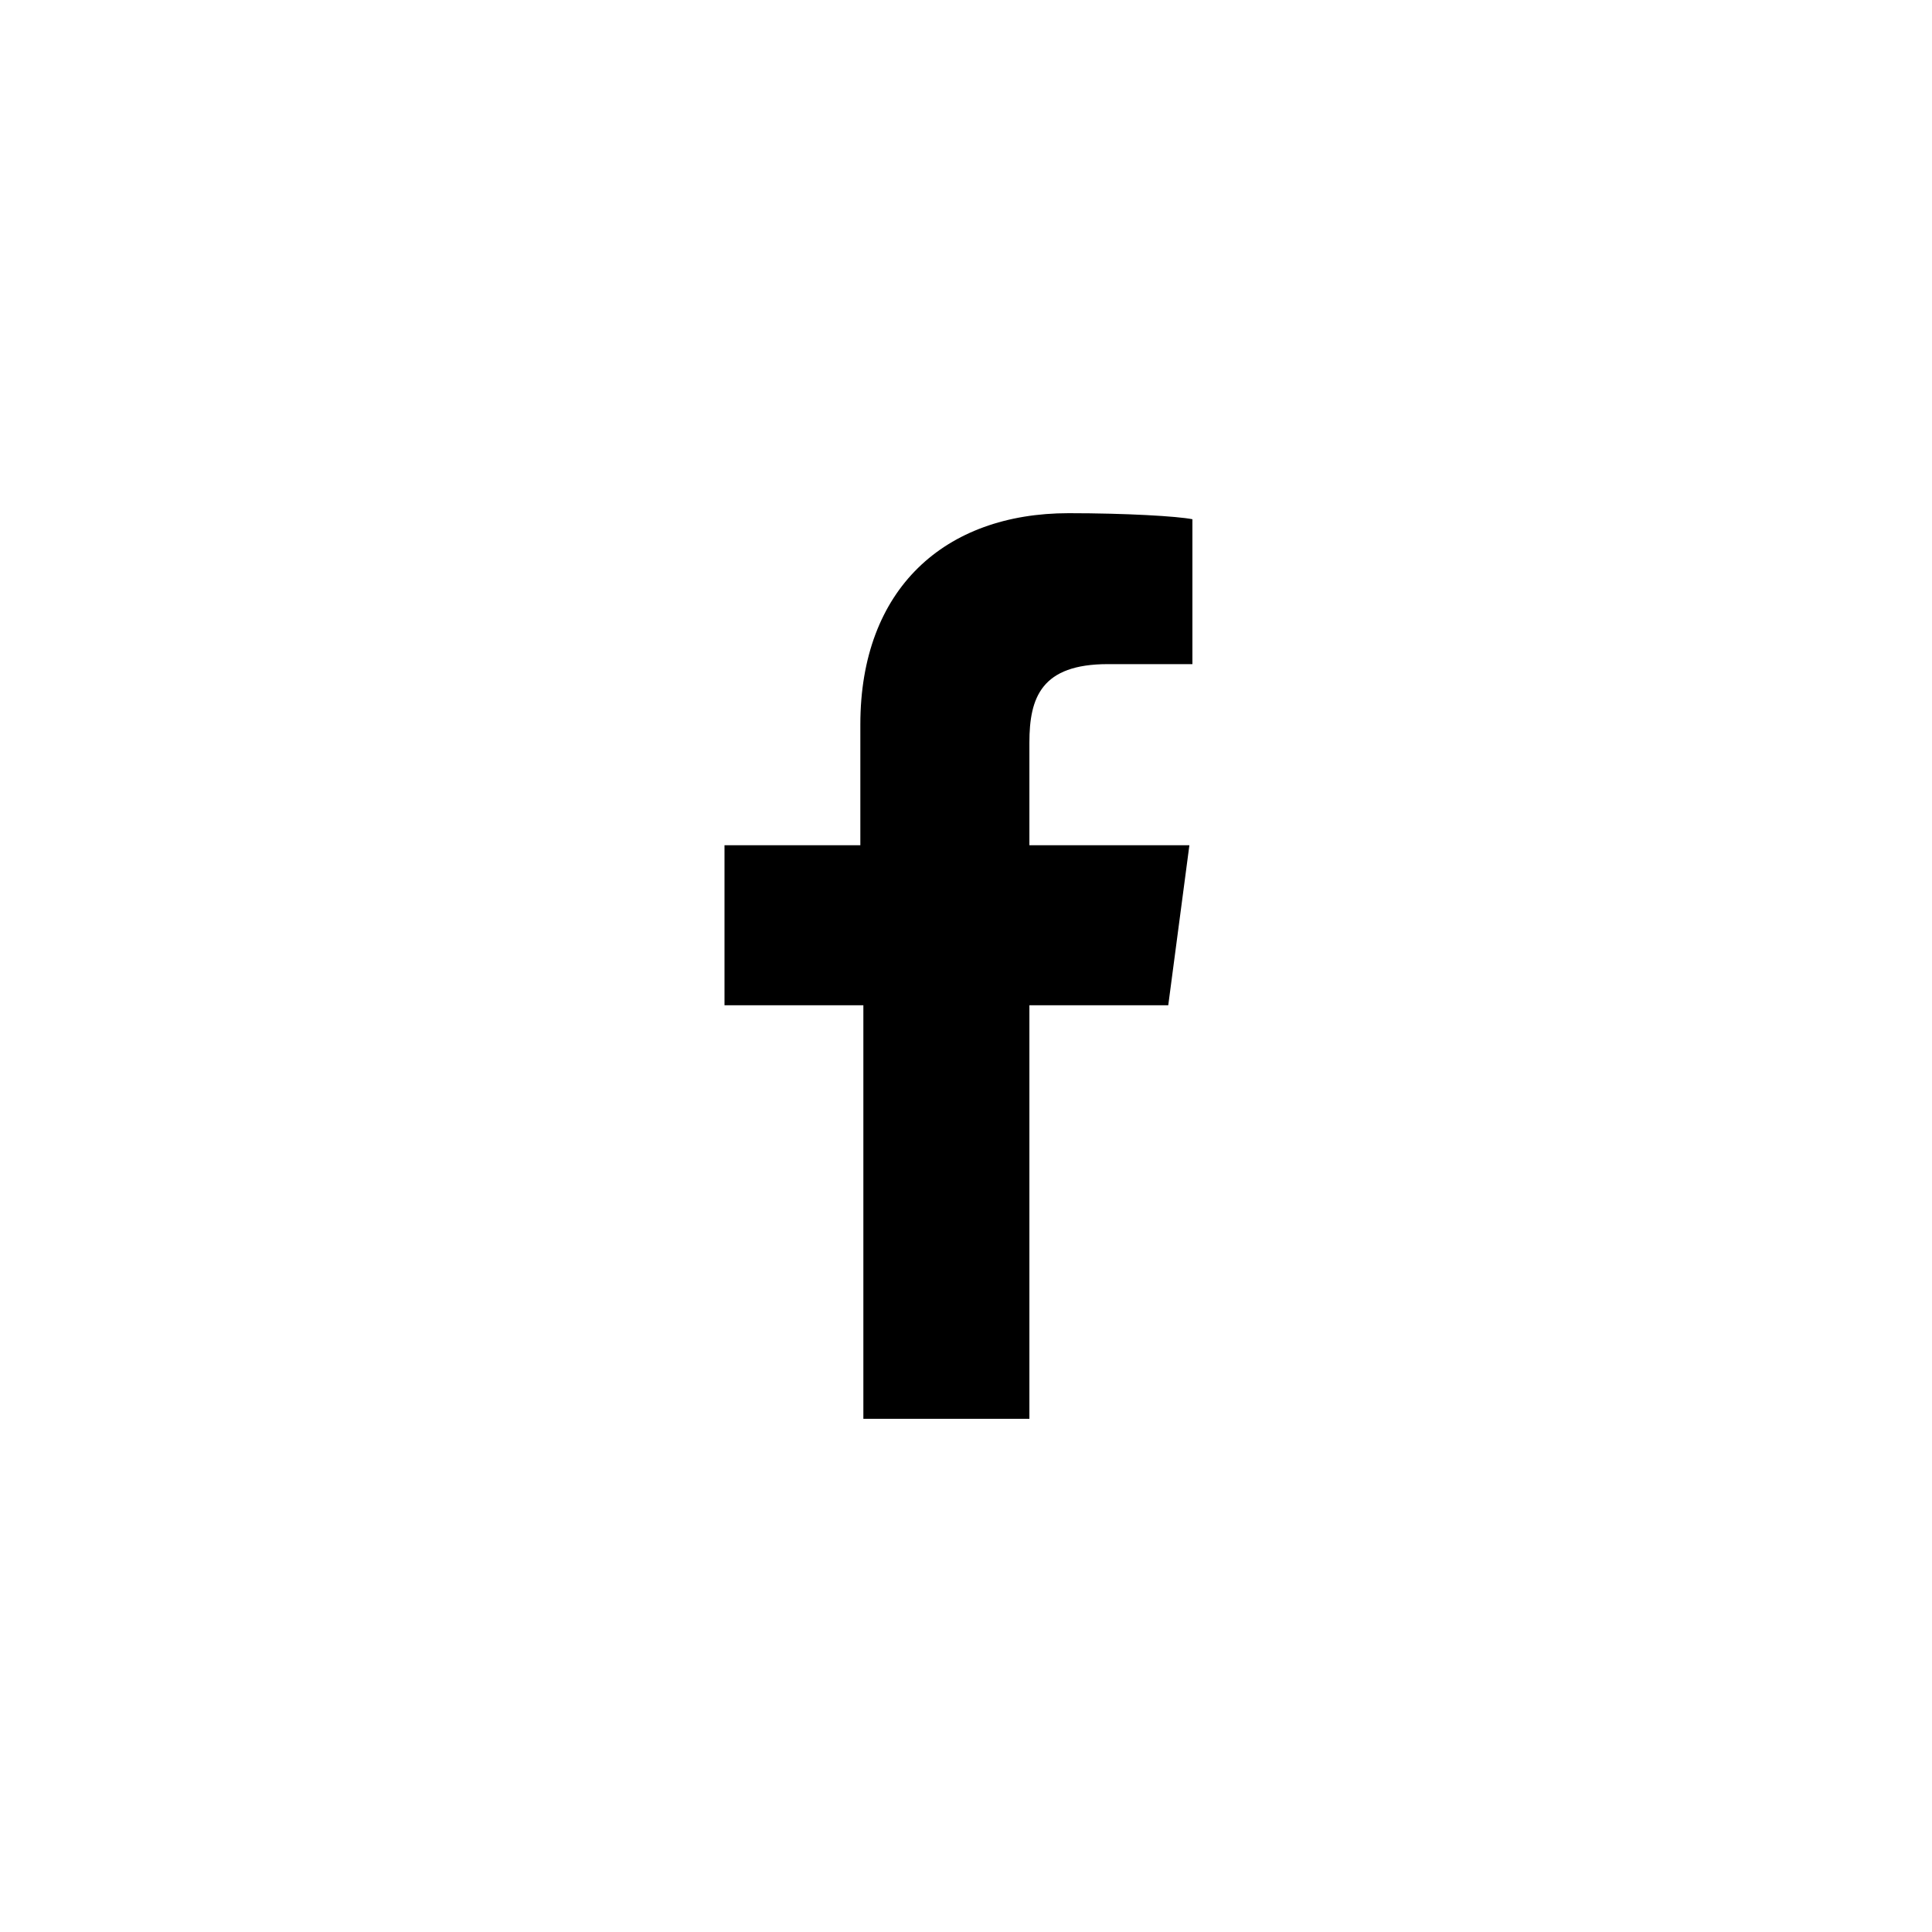
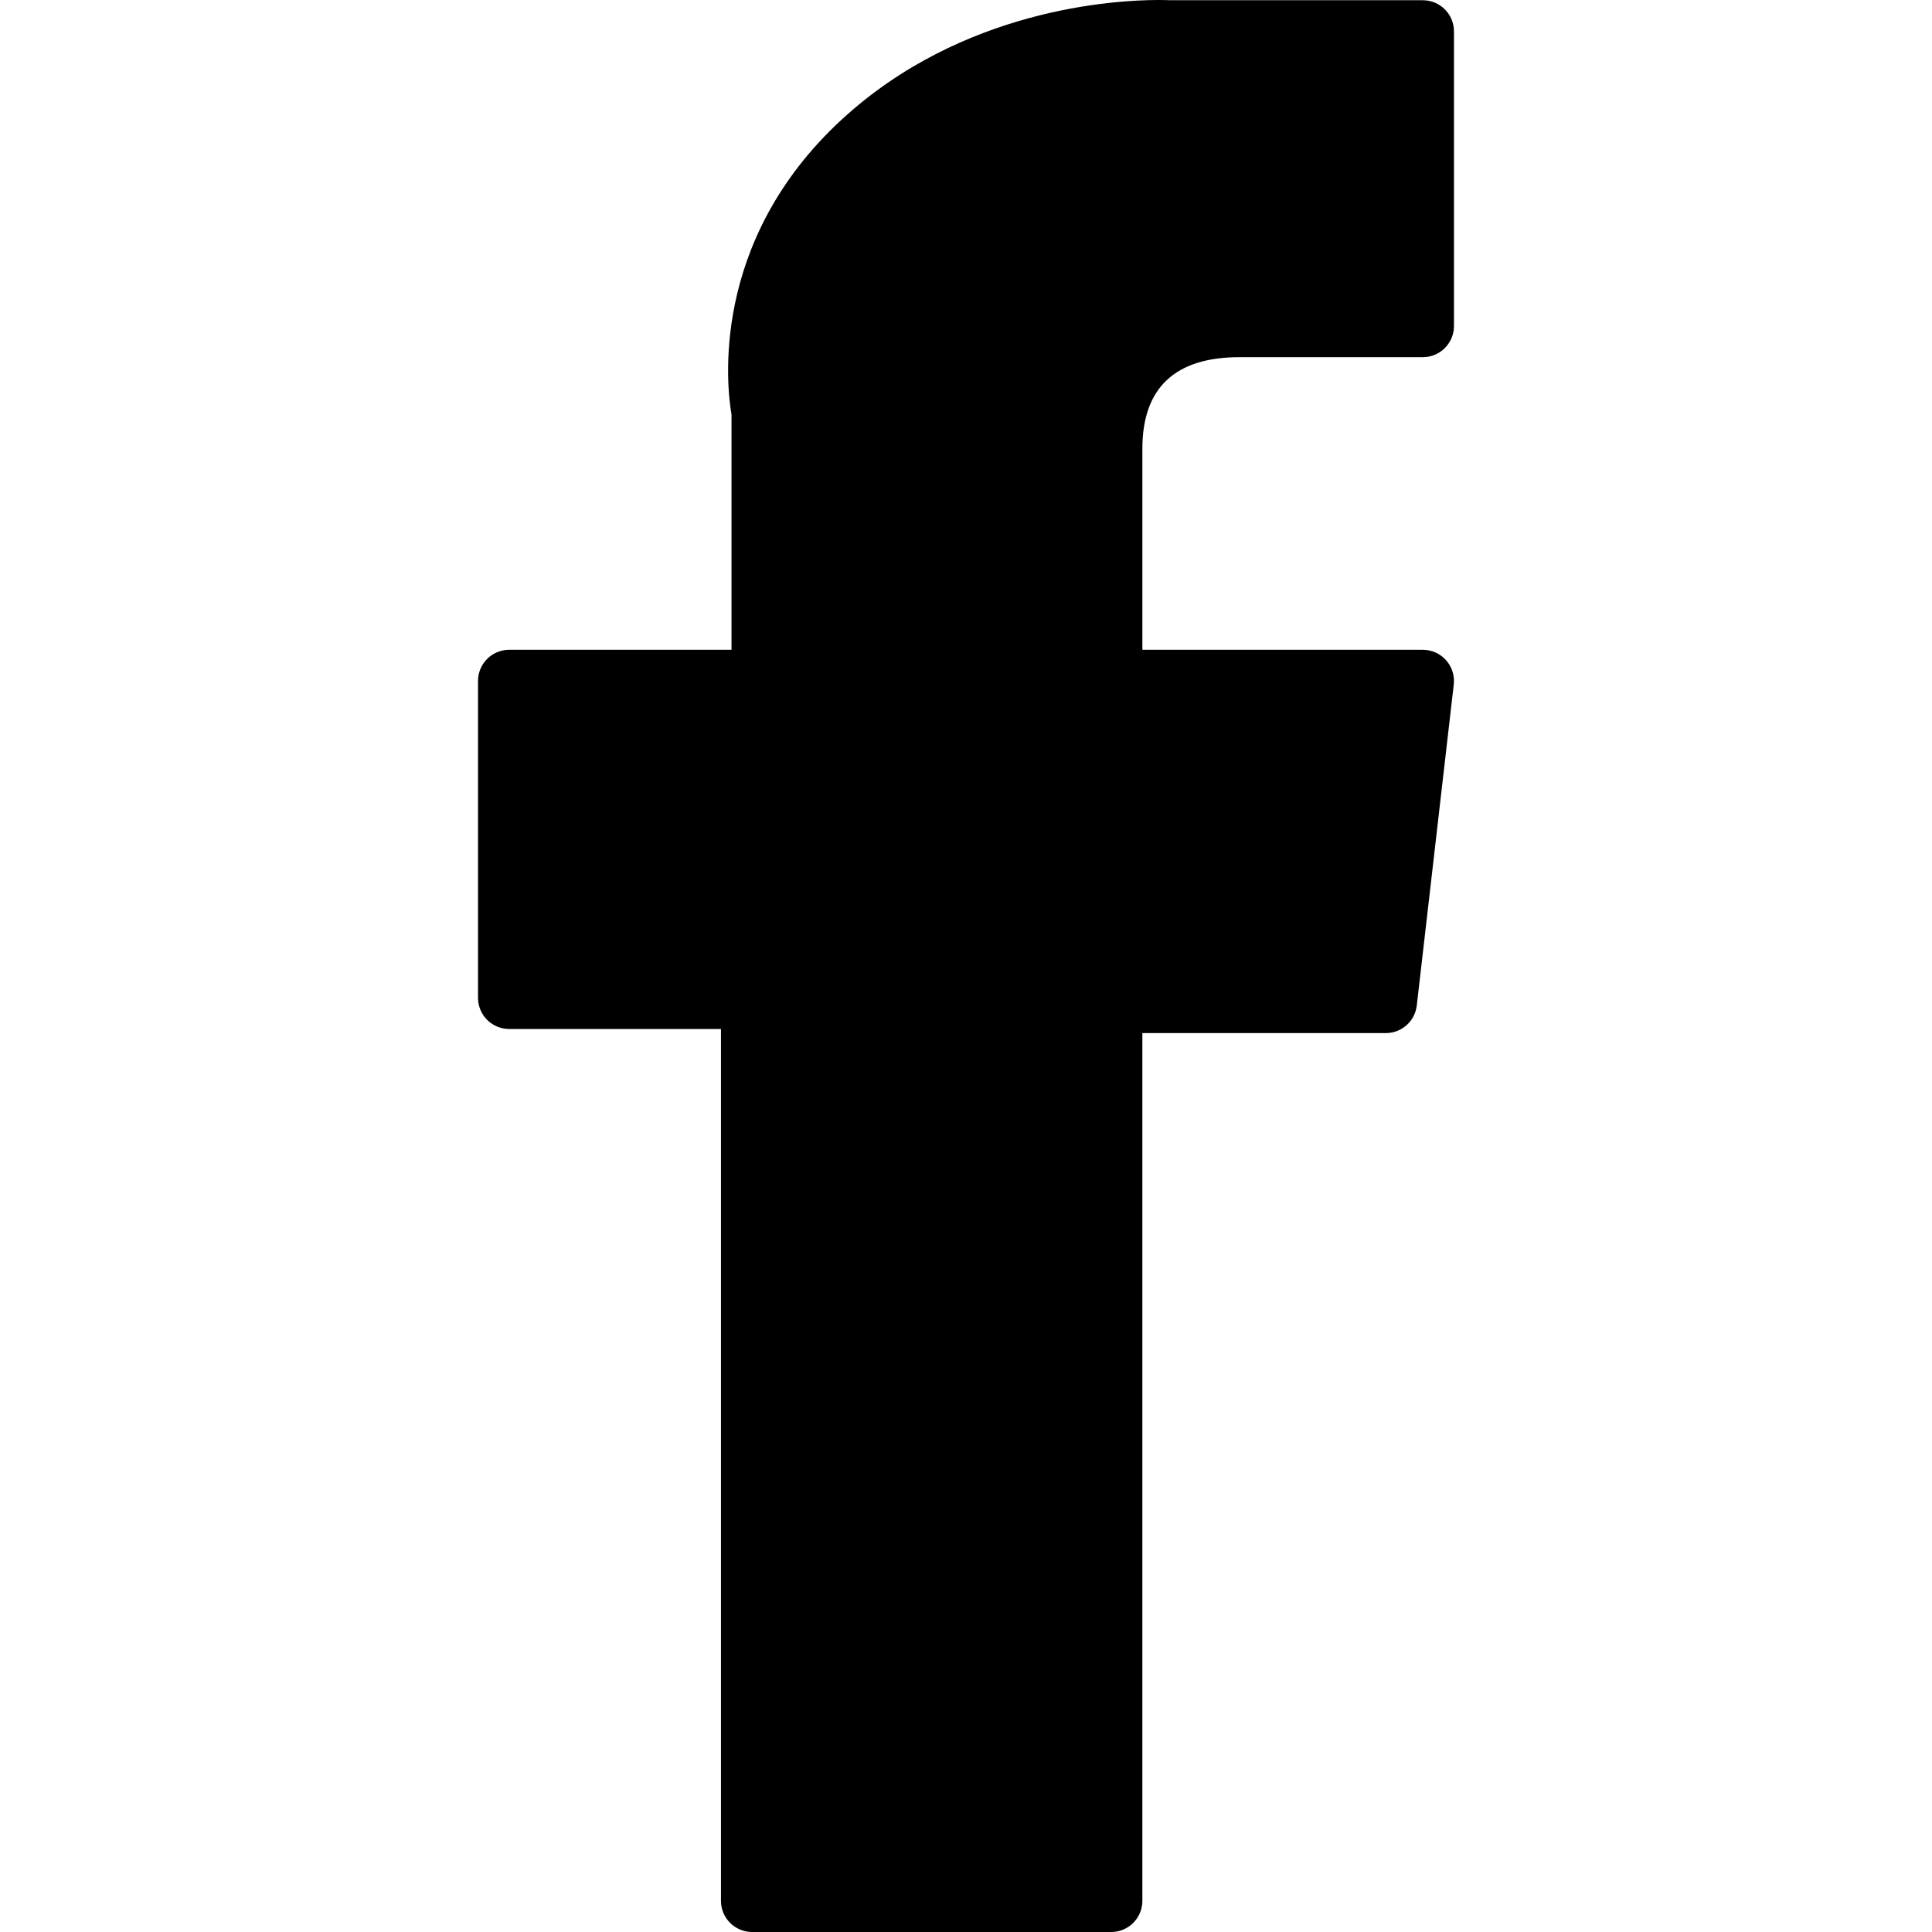
- <svg xmlns="http://www.w3.org/2000/svg" viewBox="0 0 64 64">
-   <path id="facebook" d="M34.1,47V33.3h4.6l0.7-5.3h-5.3v-3.4c0-1.5,0.4-2.6,2.6-2.6l2.8,0v-4.8c-0.5-0.1-2.2-0.2-4.1-0.2 c-4.1,0-6.9,2.5-6.9,7V28H24v5.3h4.6V47H34.1z" />
+ <svg xmlns="http://www.w3.org/2000/svg" viewBox="0 0 512 512">
+   <path id="facebook" d="M134.941,272.691h56.123v231.051c0,4.562,3.696,8.258,8.258,8.258h95.159  c4.562,0,8.258-3.696,8.258-8.258V273.78h64.519c4.195,0,7.725-3.148,8.204-7.315l9.799-85.061c0.269-2.34-0.472-4.684-2.038-6.44  c-1.567-1.757-3.81-2.763-6.164-2.763h-74.316V118.88c0-16.073,8.654-24.224,25.726-24.224c2.433,0,48.59,0,48.59,0  c4.562,0,8.258-3.698,8.258-8.258V8.319c0-4.562-3.696-8.258-8.258-8.258h-66.965C309.622,0.038,308.573,0,307.027,0  c-11.619,0-52.006,2.281-83.909,31.63c-35.348,32.524-30.434,71.465-29.26,78.217v62.352h-58.918c-4.562,0-8.258,3.696-8.258,8.258  v83.975C126.683,268.993,130.379,272.691,134.941,272.691z" />
</svg>
